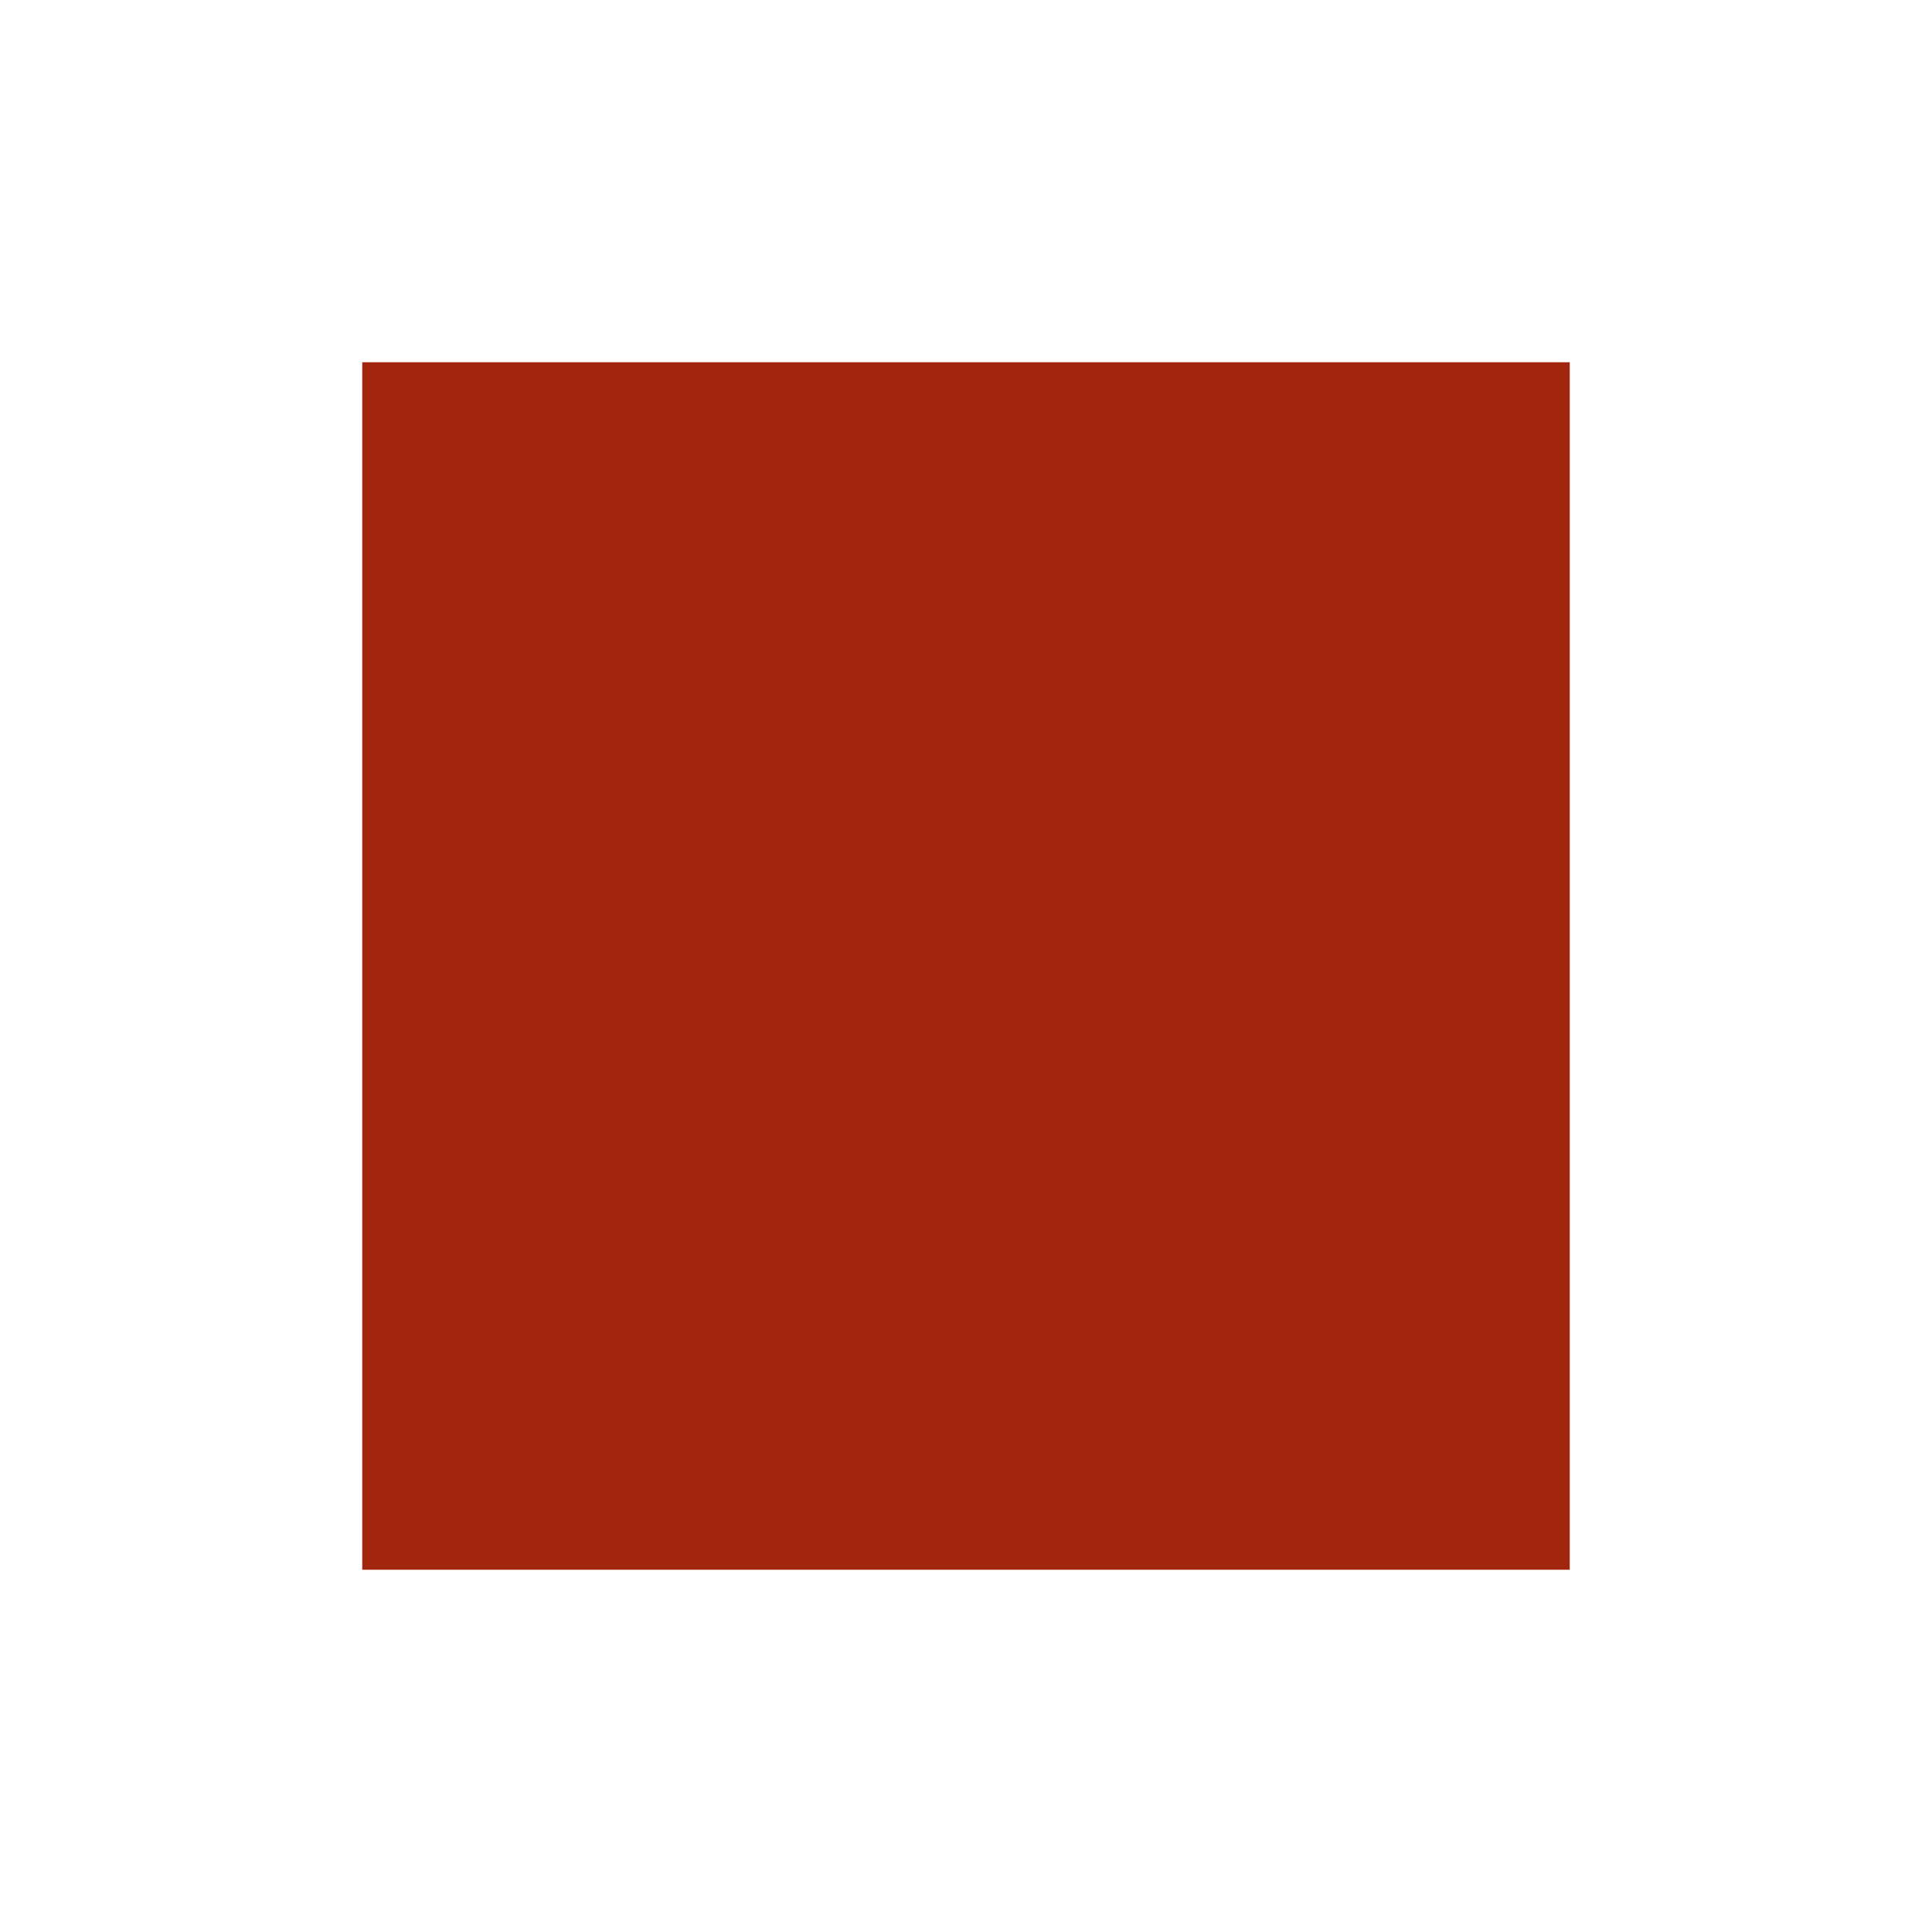
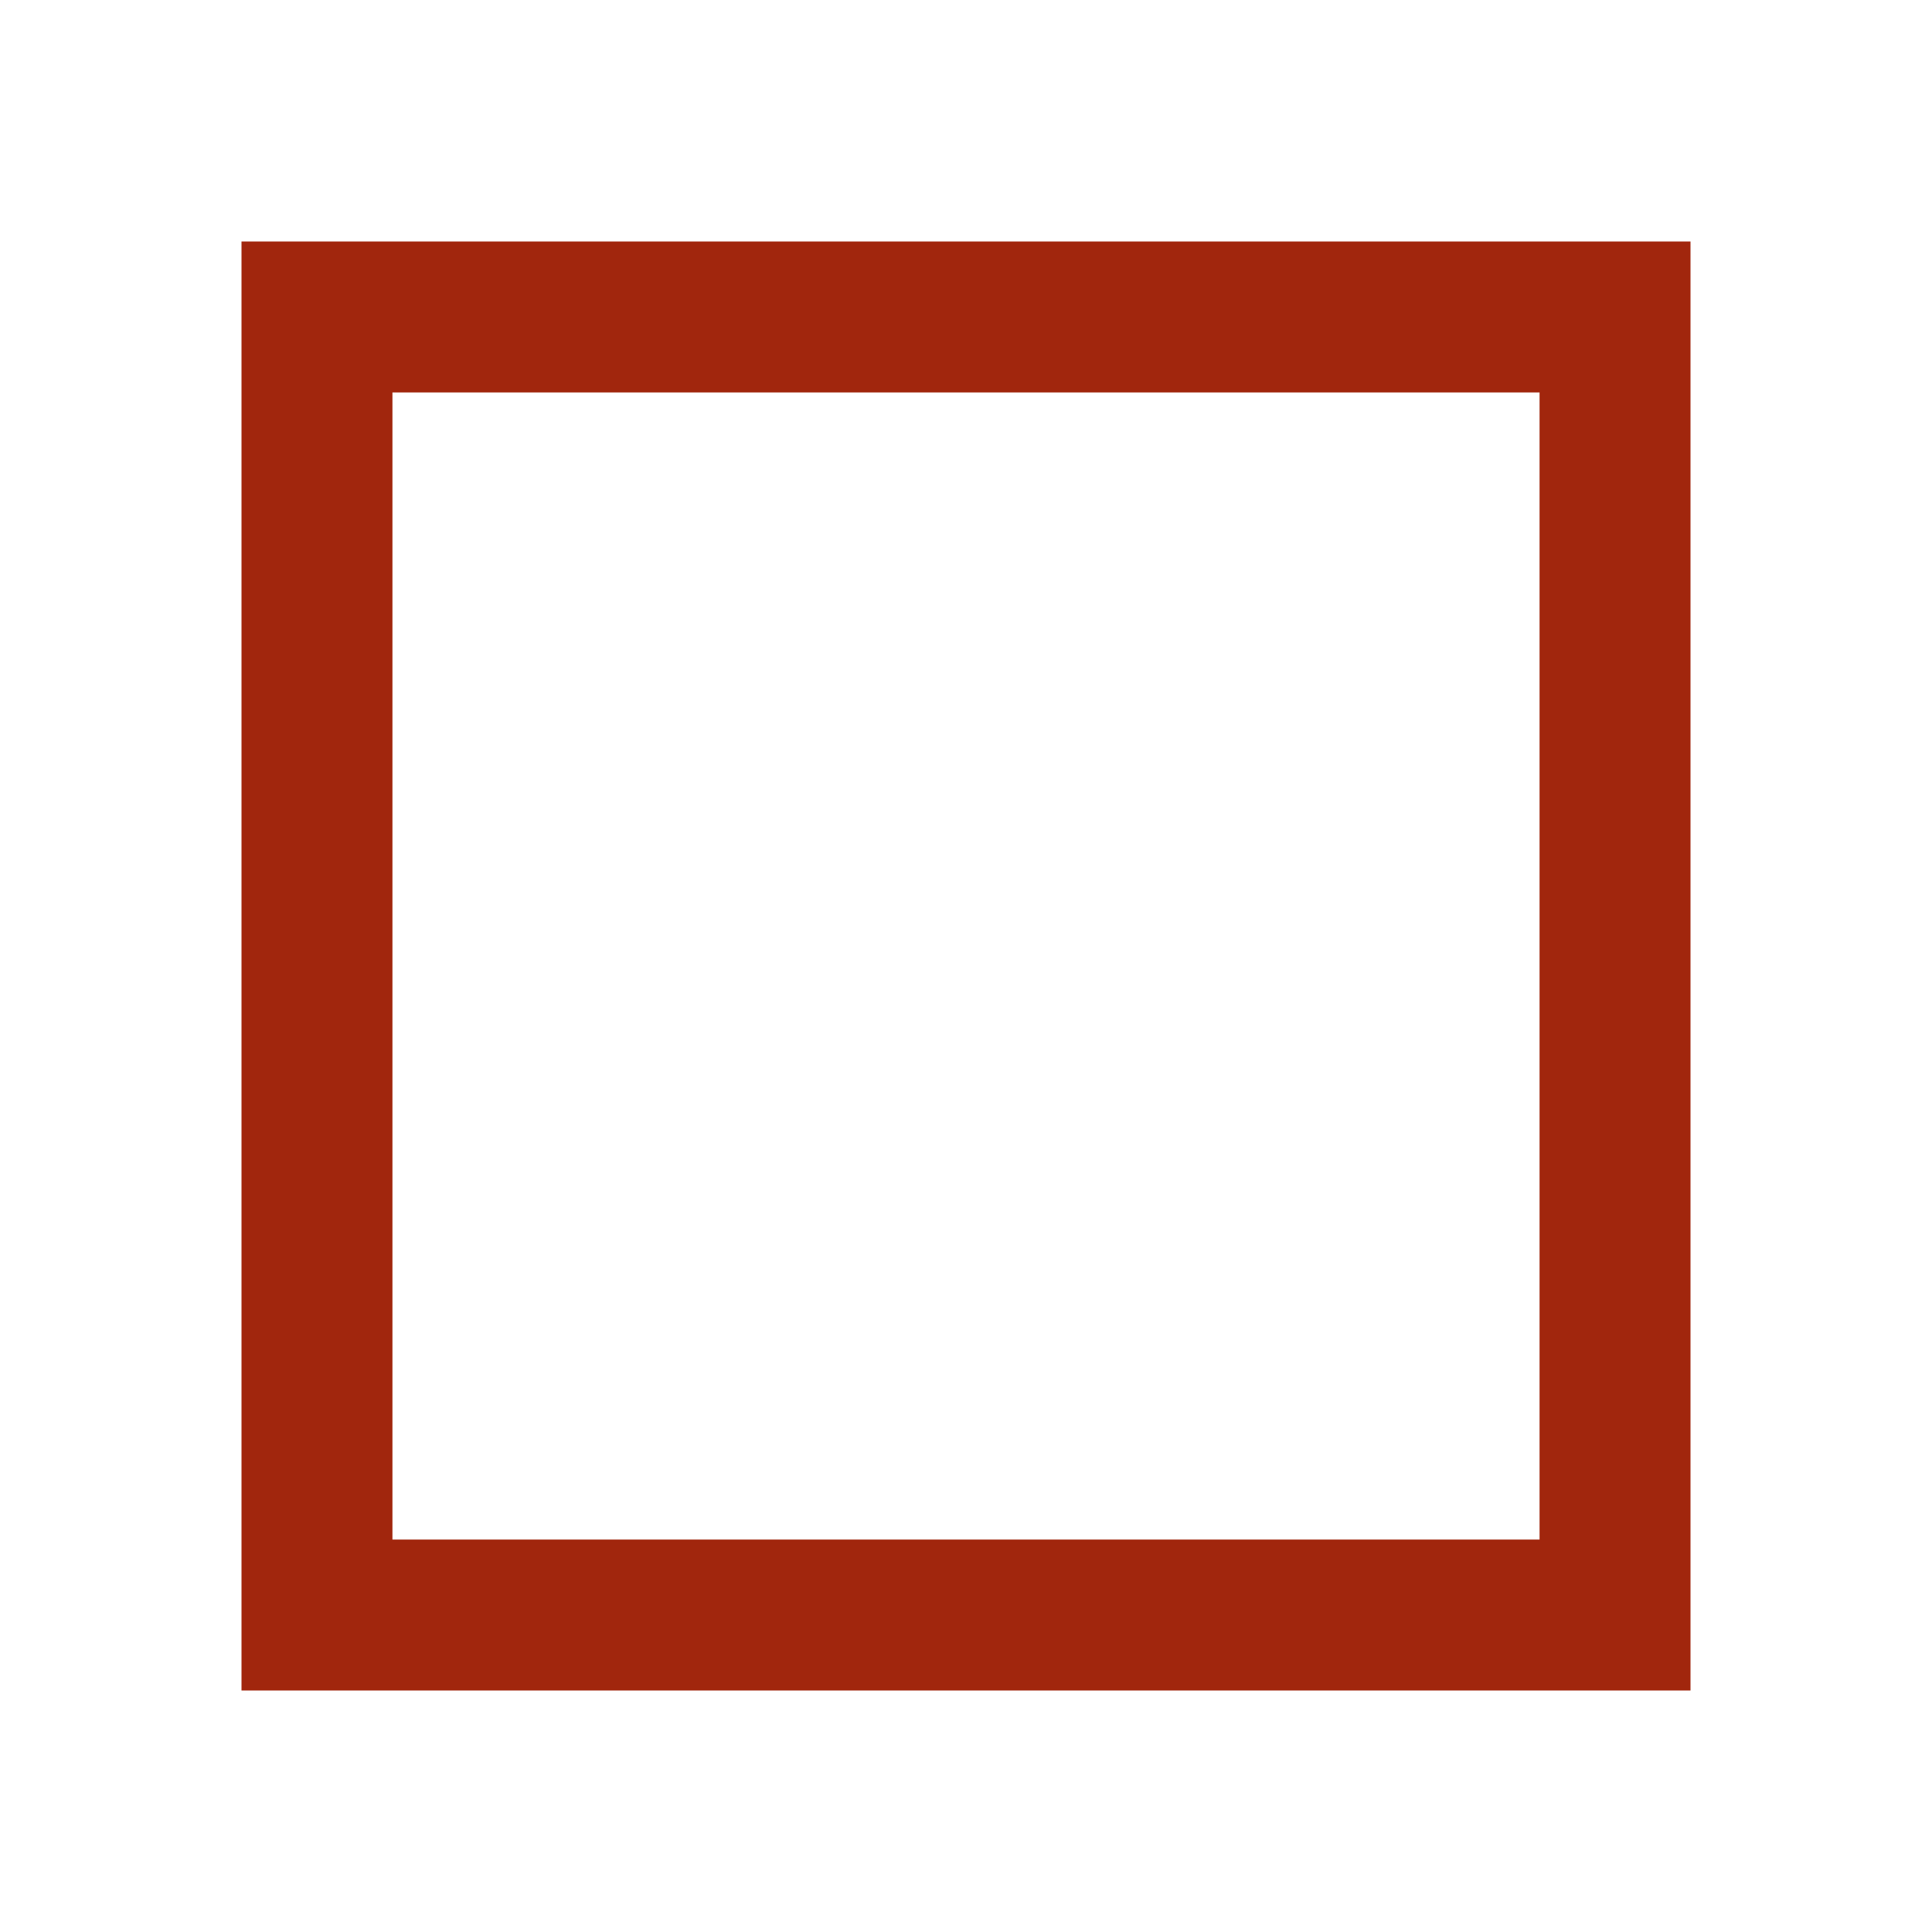
- <svg xmlns="http://www.w3.org/2000/svg" viewBox="0 0 16 16">
-   <defs>
-     <style>.icon-canvas-transparent,.icon-vs-out{fill:#f6f6f6;}.icon-canvas-transparent{opacity:0;}.icon-vs-action-red{fill:#a1260d;}</style>
-   </defs>
-   <g id="canvas">
-     <path class="icon-canvas-transparent" d="M16,0V16H0V0Z" />
-   </g>
-   <g id="outline" style="display: none;">
-     <path class="icon-vs-out" d="M14,2V14H2V2Z" />
-   </g>
-   <g id="iconBg">
-     <path class="icon-vs-action-red" d="M13,3V13H3V3Z" />
-   </g>
+ <svg xmlns="http://www.w3.org/2000/svg" width="16" height="16" viewBox="0 0 16 16" fill="none">
+   <rect x="2.625" y="2.625" width="10.75" height="10.75" stroke="#A1260D" stroke-width="1.25" />
</svg>
